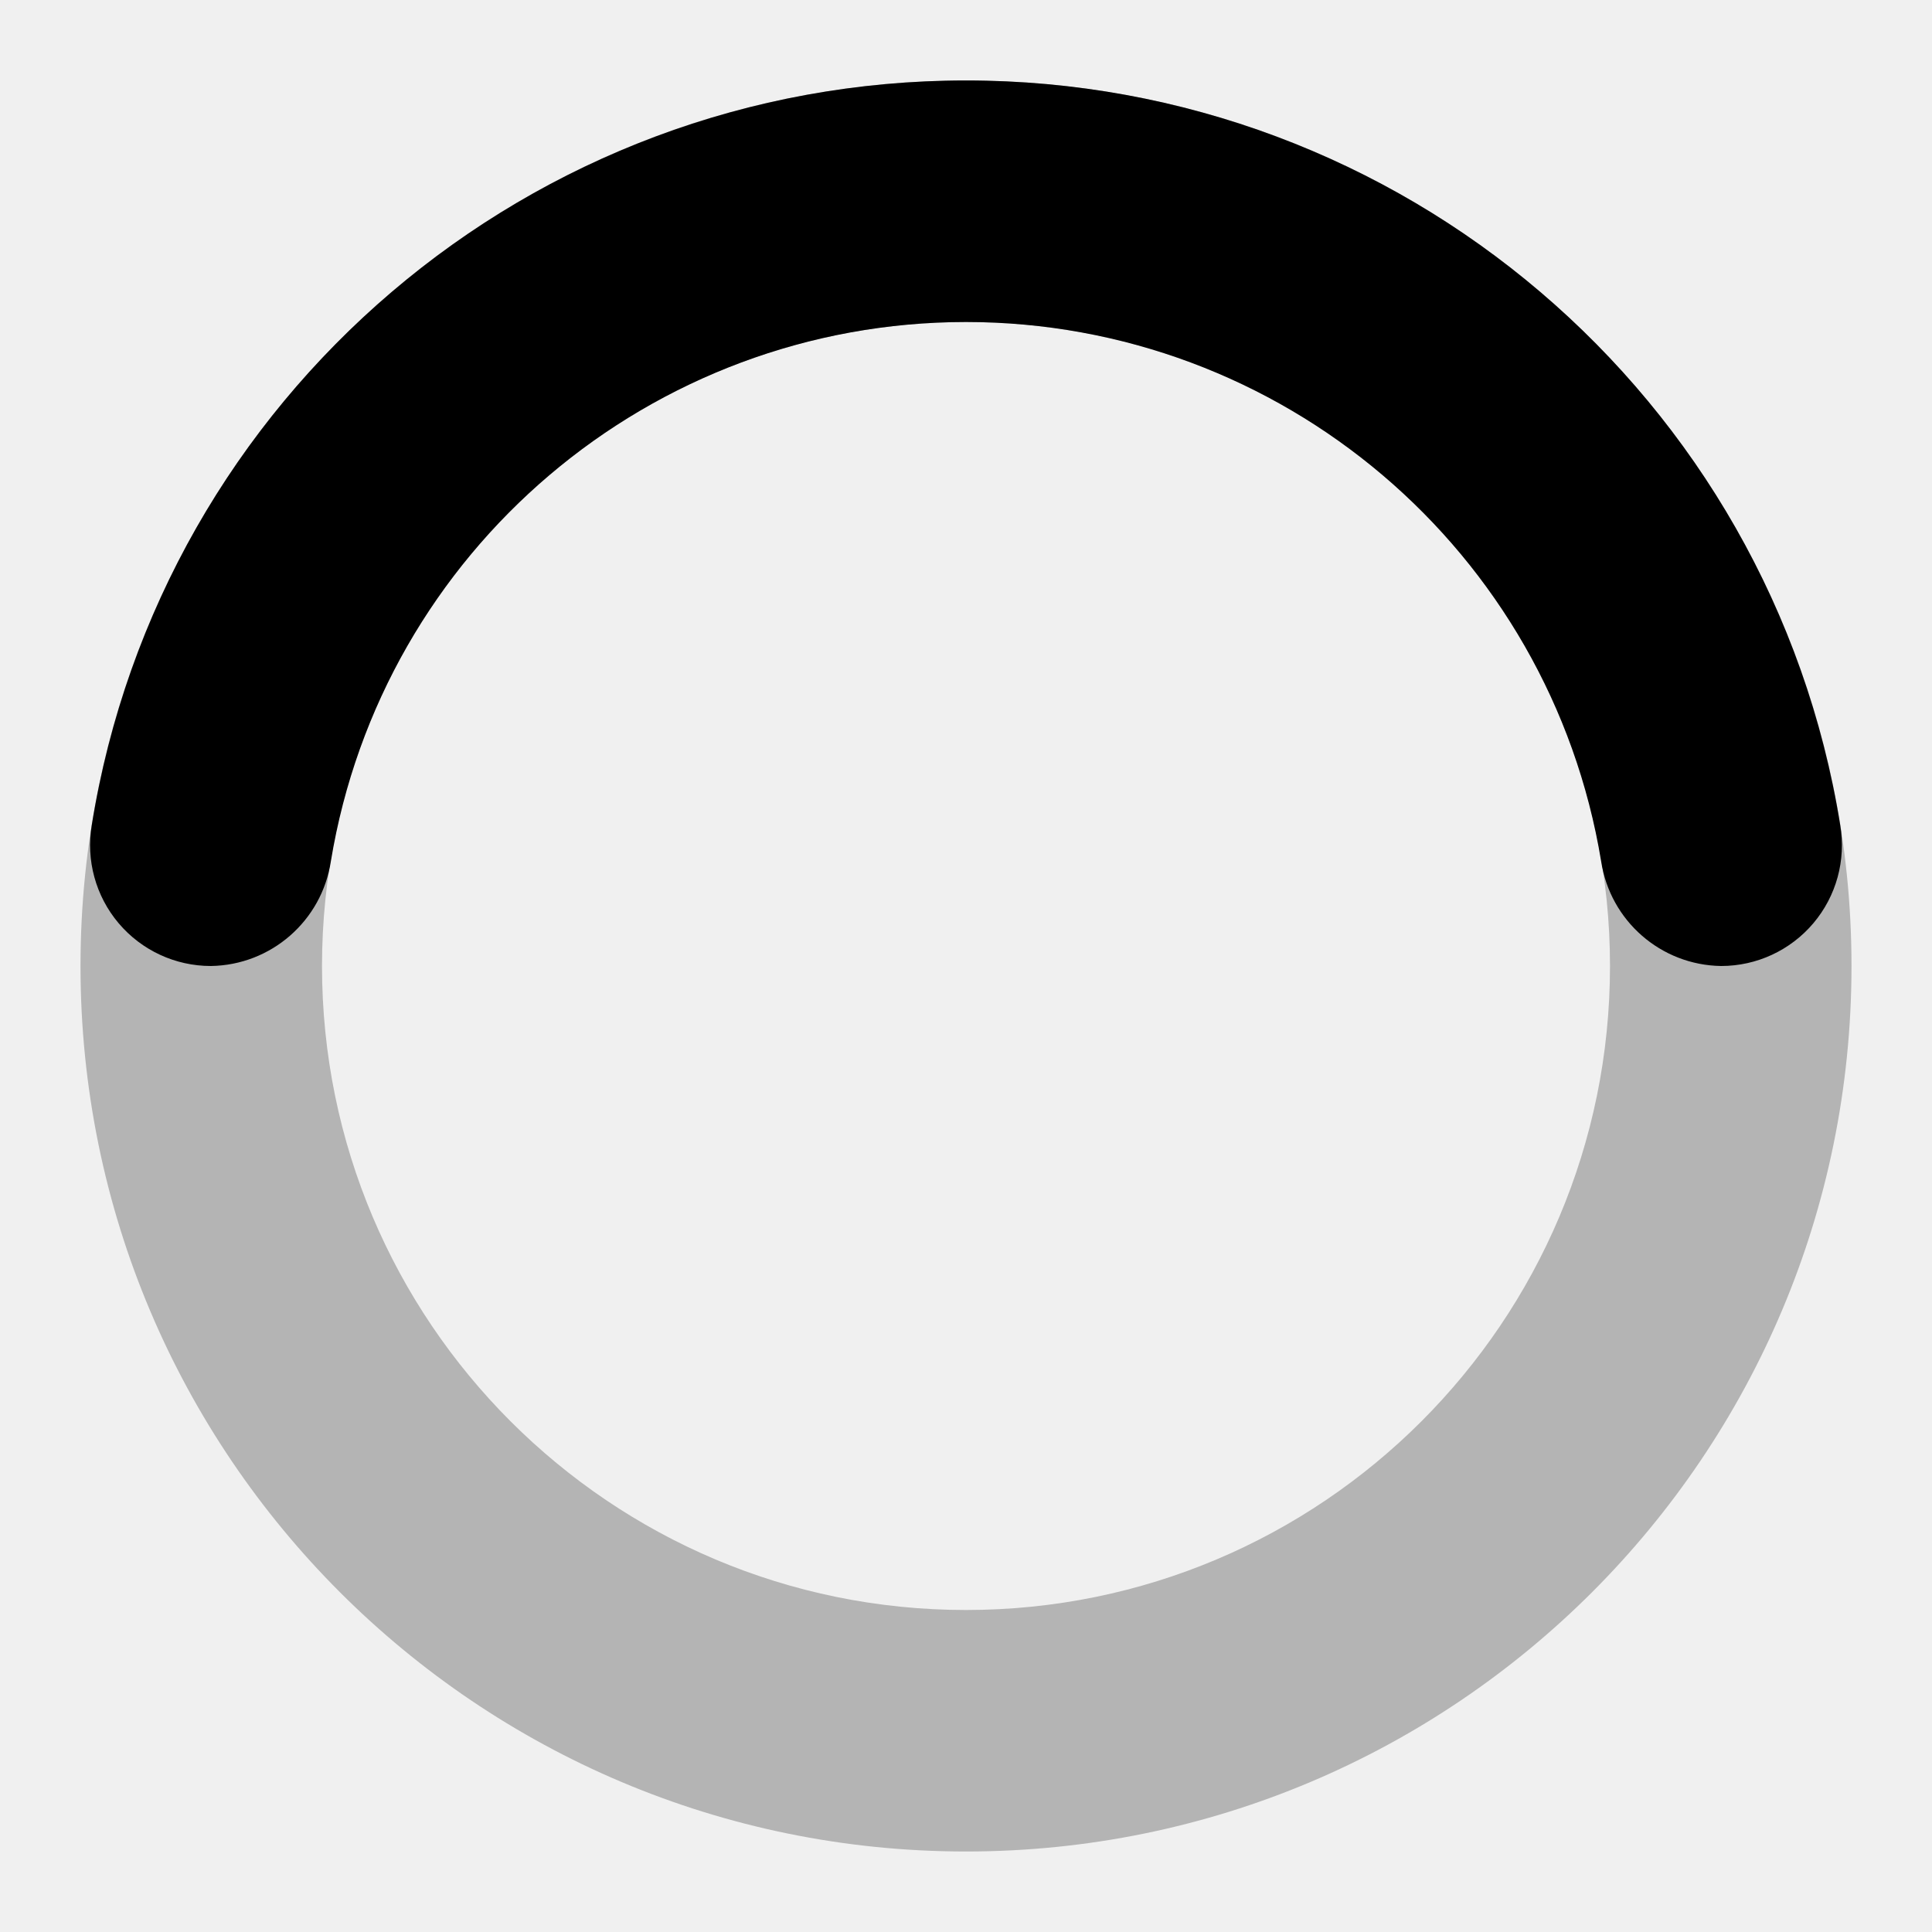
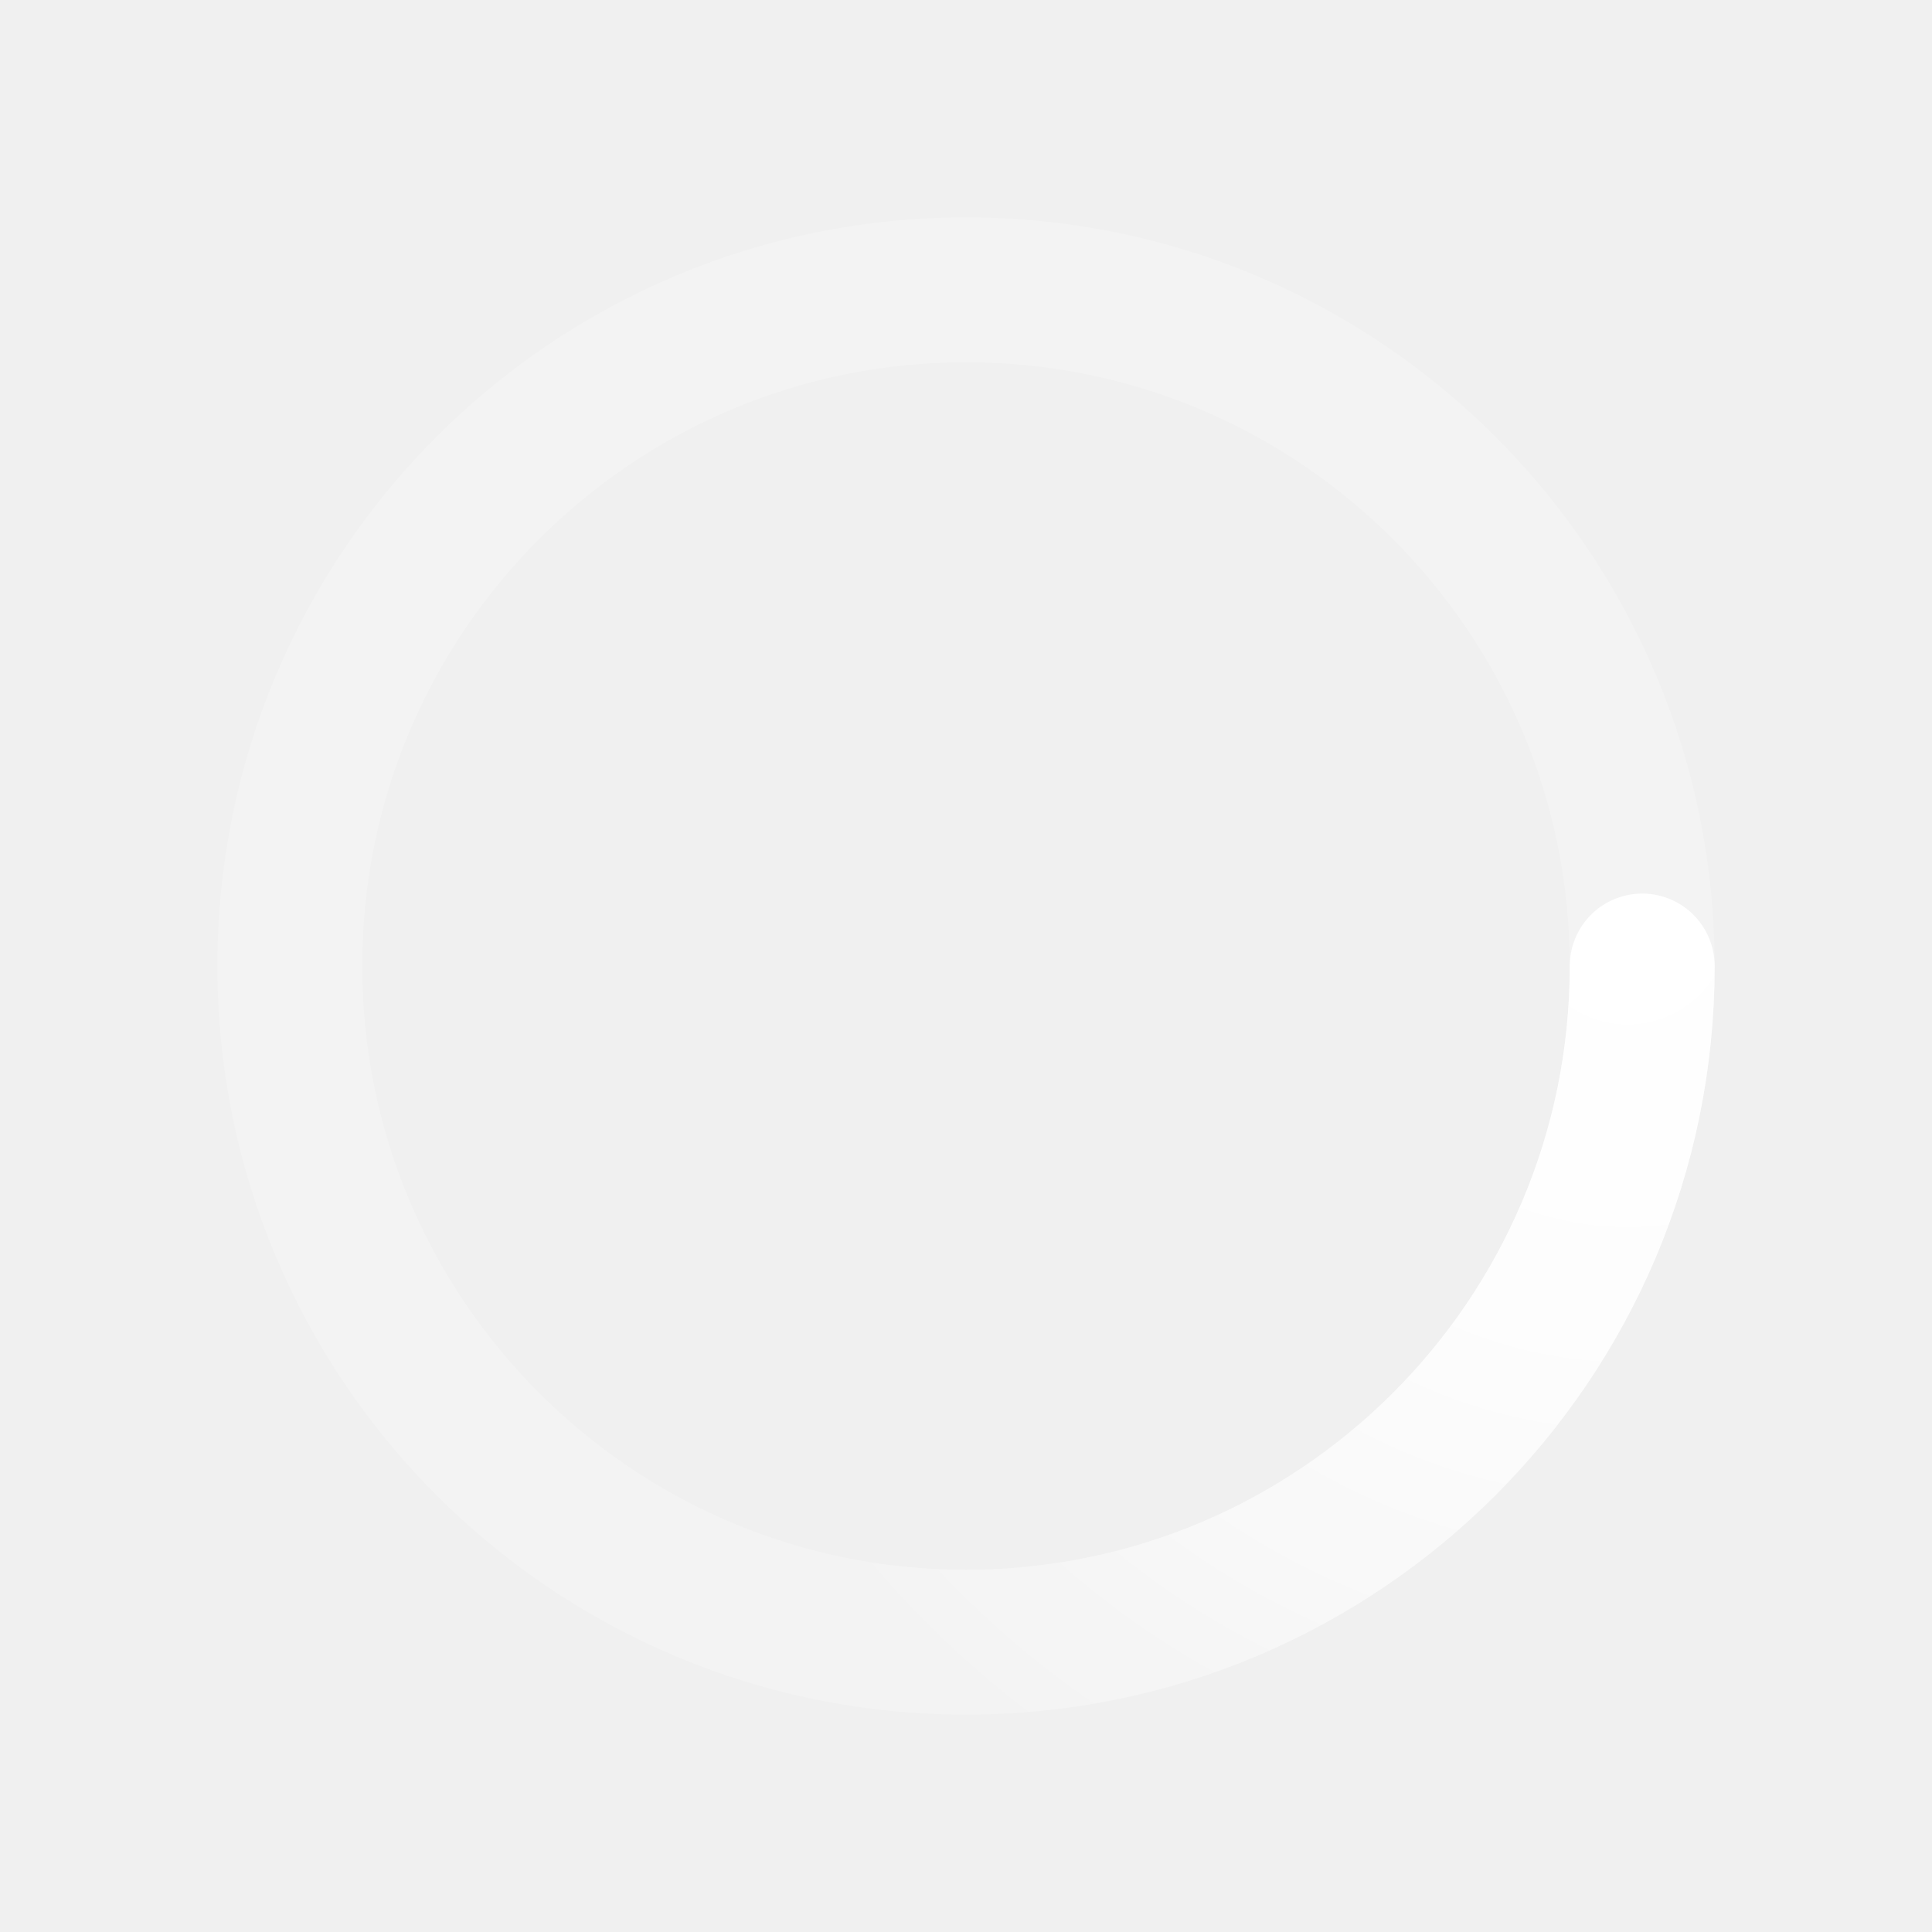
- <svg xmlns="http://www.w3.org/2000/svg" width="24" height="24" viewBox="0 0 24 24">
-   <style>.spinner_z9k8{transform-origin:center;animation:spinner_StKS .75s infinite linear}@keyframes spinner_StKS{100%{transform:rotate(360deg)}}</style>
-   <path d="M12,1A11,11,0,1,0,23,12,11,11,0,0,0,12,1Zm0,19a8,8,0,1,1,8-8A8,8,0,0,1,12,20Z" opacity=".25" />
-   <path d="M12,4a8,8,0,0,1,7.89,6.7A1.53,1.53,0,0,0,21.38,12h0a1.5,1.5,0,0,0,1.48-1.75,11,11,0,0,0-21.72,0A1.5,1.5,0,0,0,2.62,12h0a1.53,1.53,0,0,0,1.49-1.3A8,8,0,0,1,12,4Z" class="spinner_z9k8" />
+ <svg xmlns="http://www.w3.org/2000/svg" viewBox="0 0 200 200">
+   <radialGradient id="a9" cx=".66" fx=".66" cy=".312" fy=".312" gradientTransform="scale(1.5)">
+     <stop offset="0" stop-color="#FFFFFF" />
+     <stop offset=".3" stop-color="#FFFFFF" stop-opacity=".9" />
+     <stop offset=".6" stop-color="#FFFFFF" stop-opacity=".6" />
+     <stop offset=".8" stop-color="#FFFFFF" stop-opacity=".3" />
+     <stop offset="1" stop-color="#FFFFFF" stop-opacity="0" />
+   </radialGradient>
+   <circle transform-origin="center" fill="none" stroke="url(#a9)" stroke-width="15" stroke-linecap="round" stroke-dasharray="200 1000" stroke-dashoffset="0" cx="100" cy="100" r="70">
+     <animateTransform type="rotate" attributeName="transform" calcMode="spline" dur="2" values="360;0" keyTimes="0;1" keySplines="0 0 1 1" repeatCount="indefinite" />
+   </circle>
+   <circle transform-origin="center" fill="none" opacity=".2" stroke="#FFFFFF" stroke-width="15" stroke-linecap="round" cx="100" cy="100" r="70" />
</svg>
